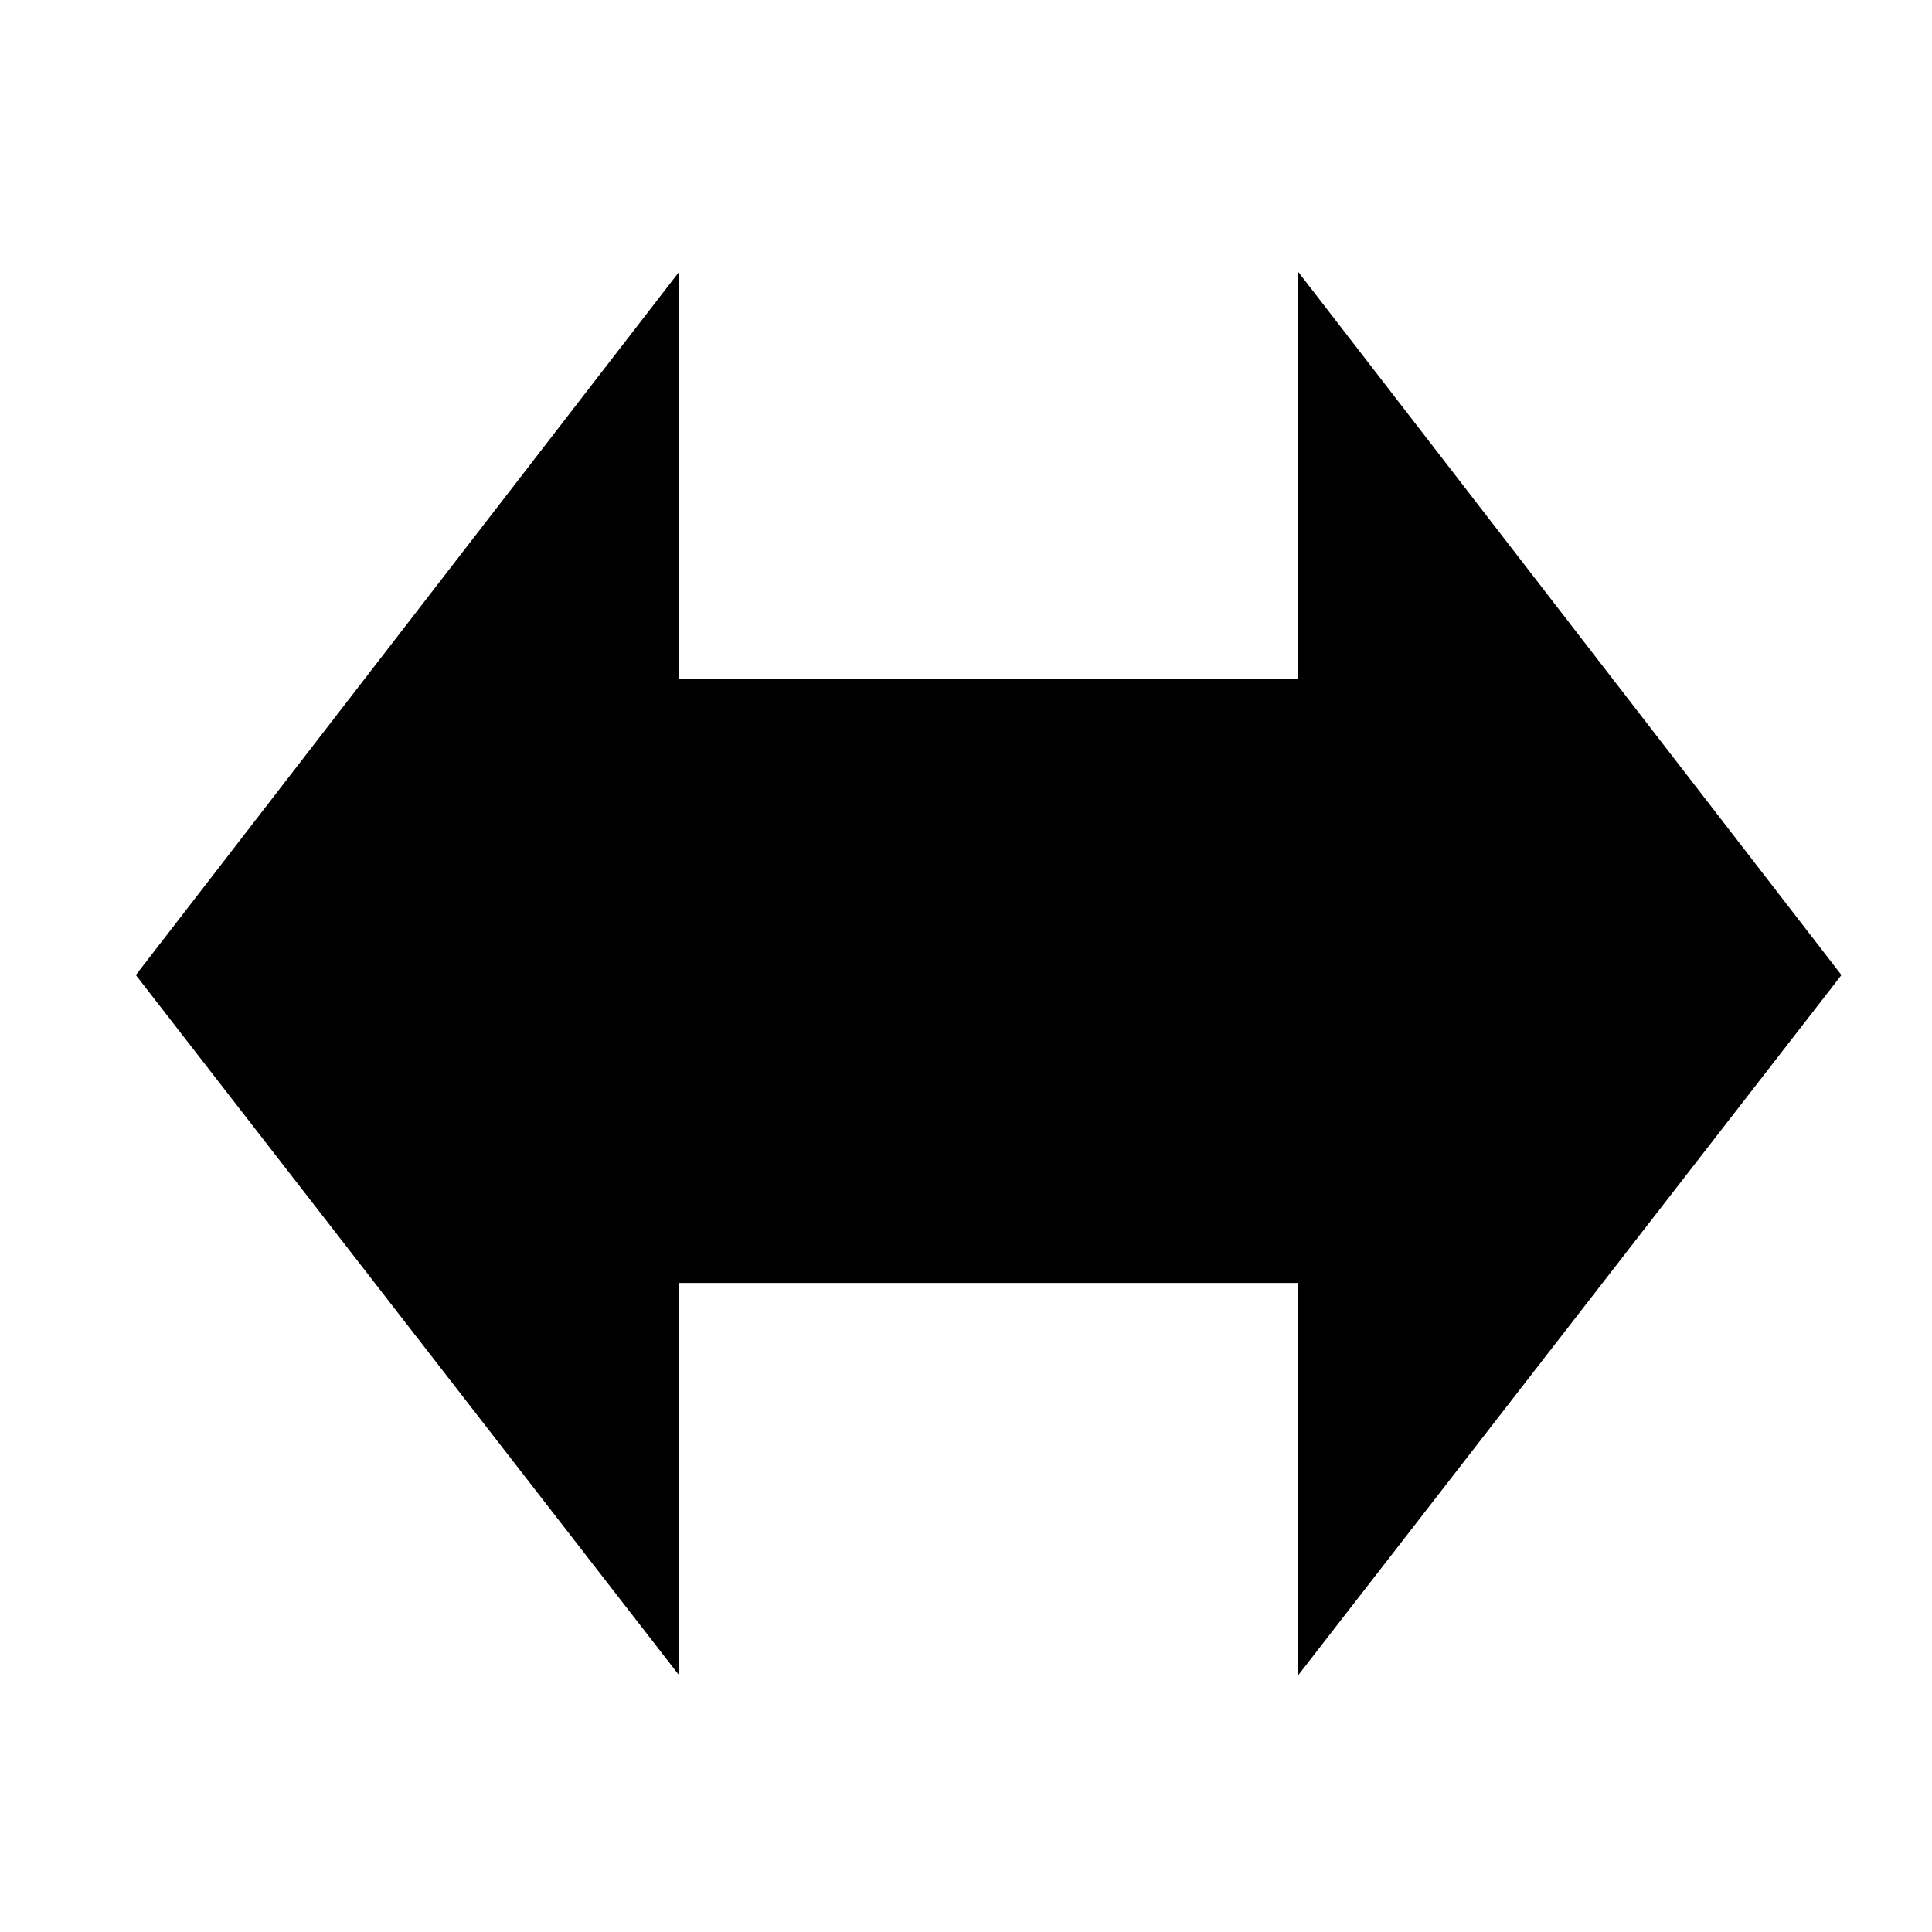
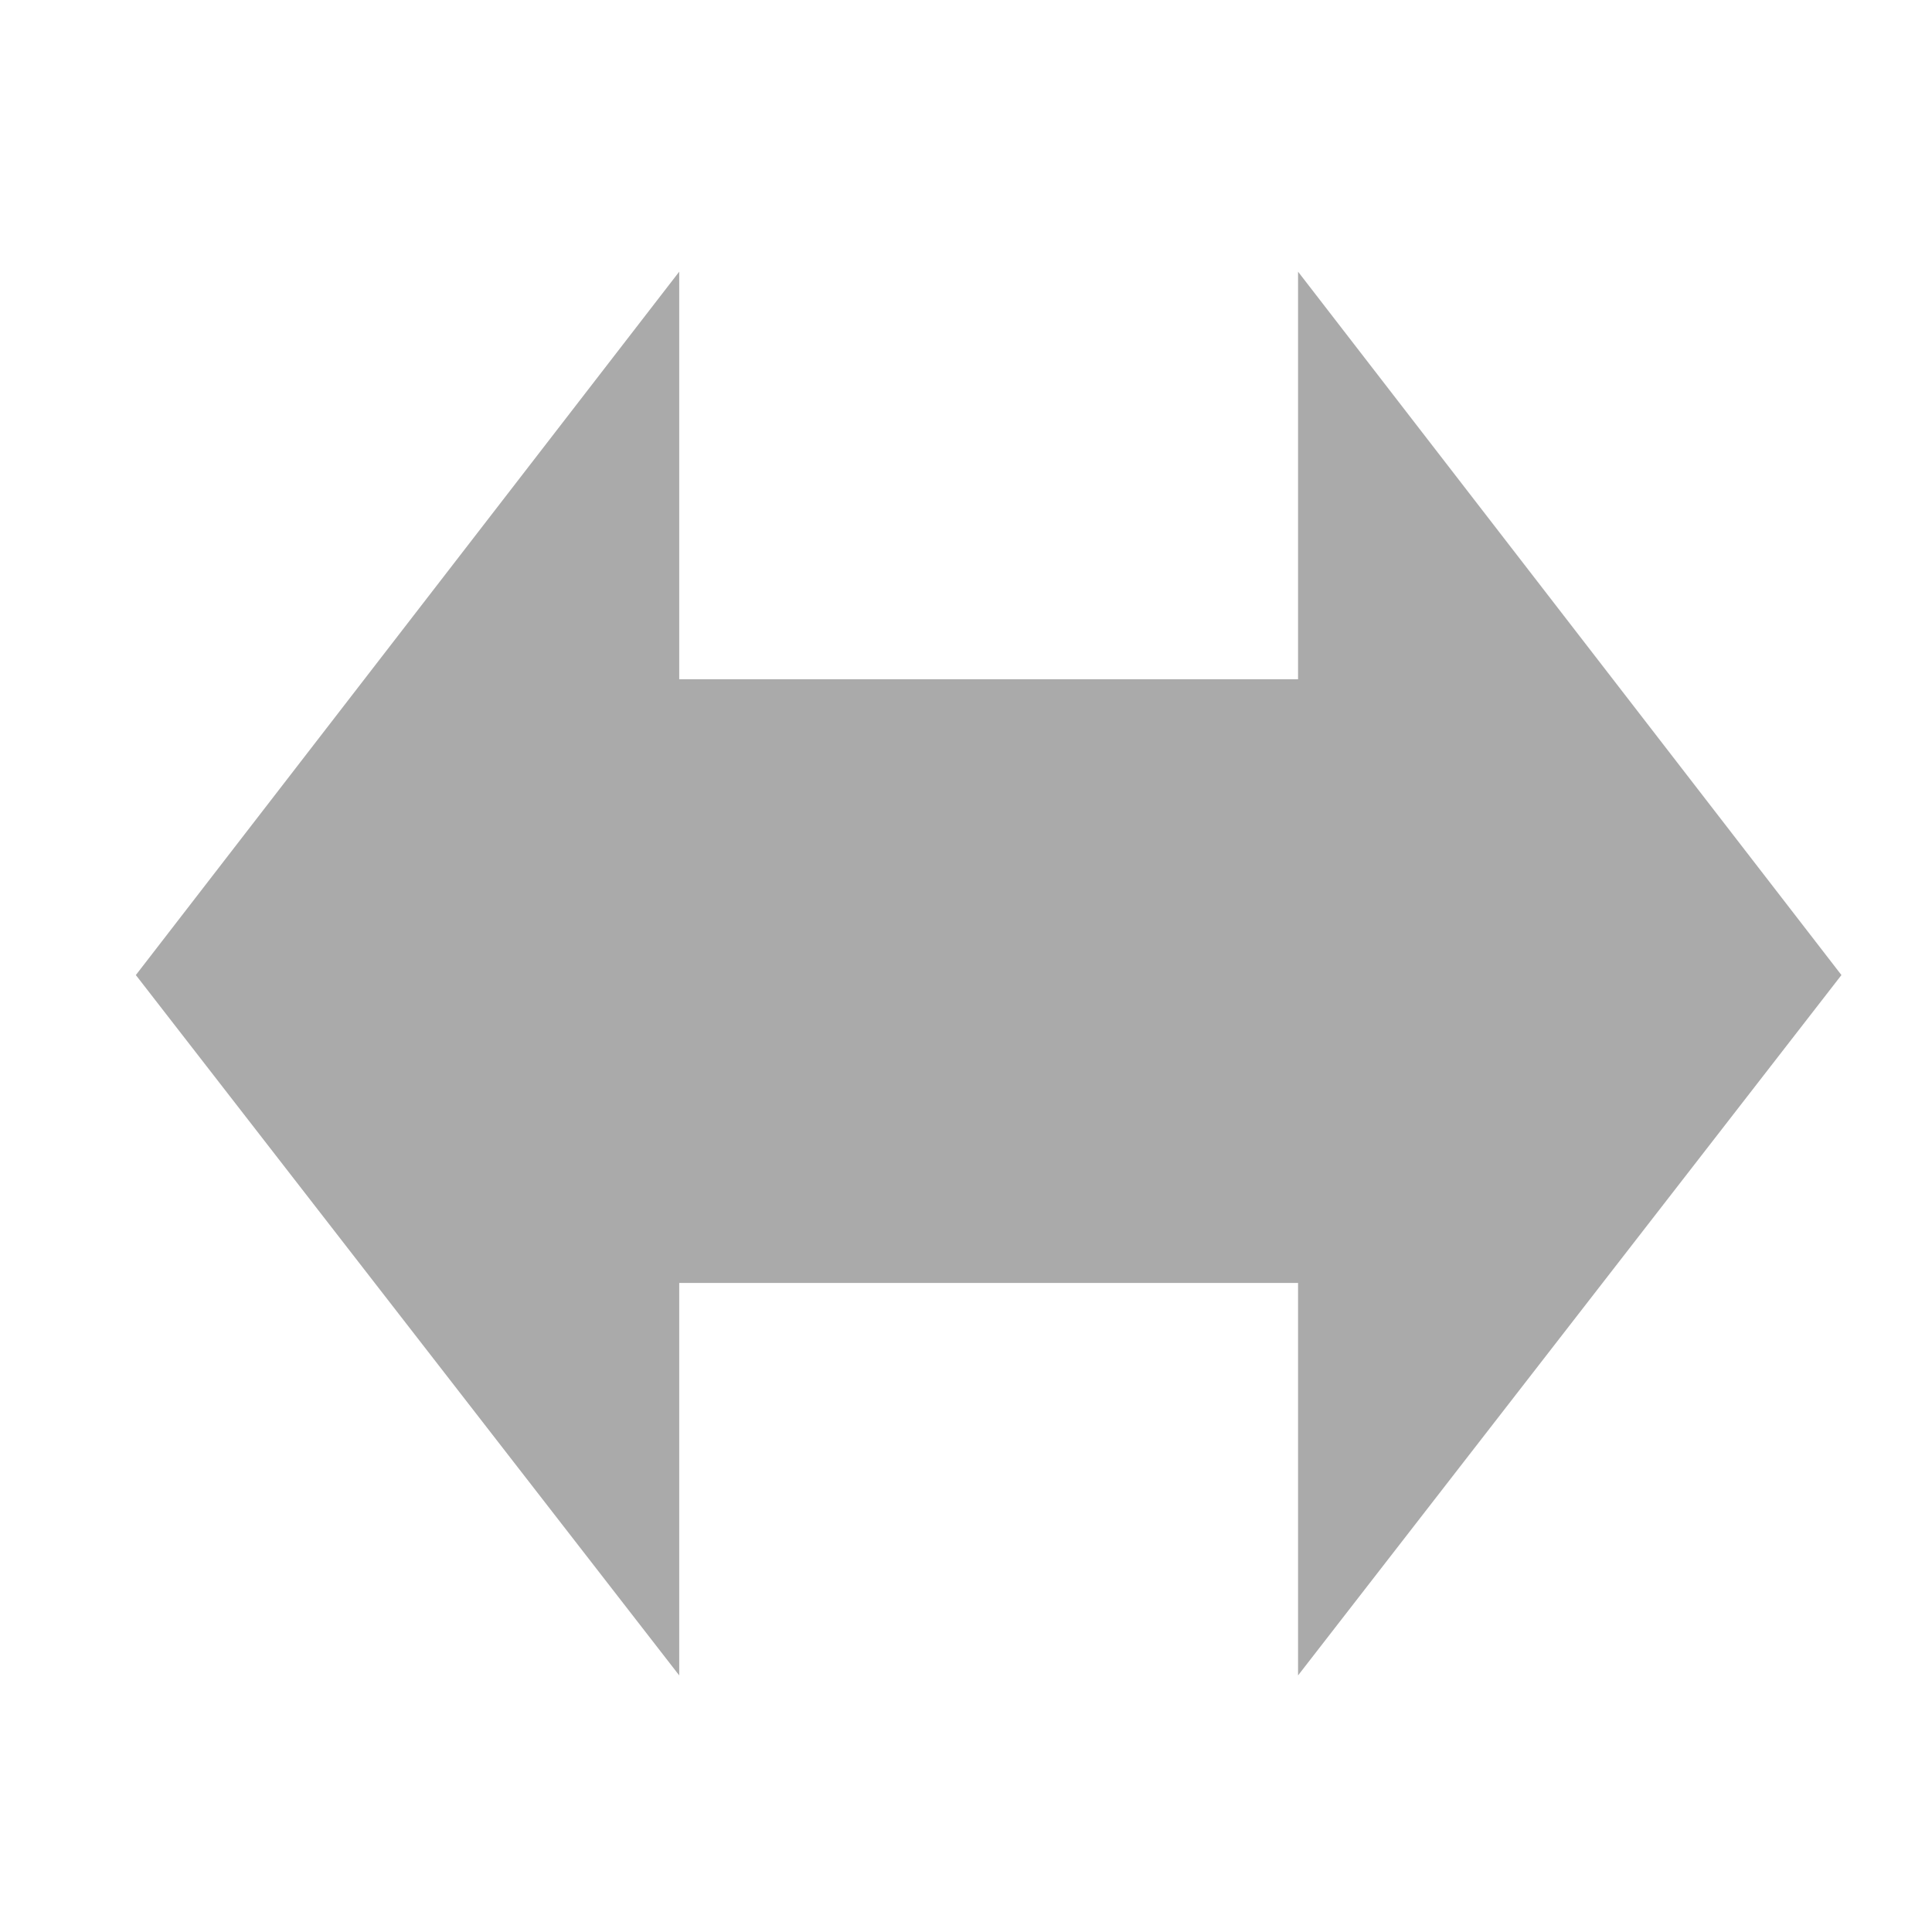
<svg xmlns="http://www.w3.org/2000/svg" version="1.1" id="Layer_1" x="0px" y="0px" viewBox="0 0 64 64" style="enable-background:new 0 0 64 64;" xml:space="preserve">
  <style type="text/css">
	.st0{fill-rule:evenodd;clip-rule:evenodd;}
+         .st0{fill:#aaa;}
</style>
  <path class="st0" d="M61,32.3L43,55.5v-13H22.5v13l-18-23.2L22.5,9v13.5H43V9L61,32.3z" />
</svg>
